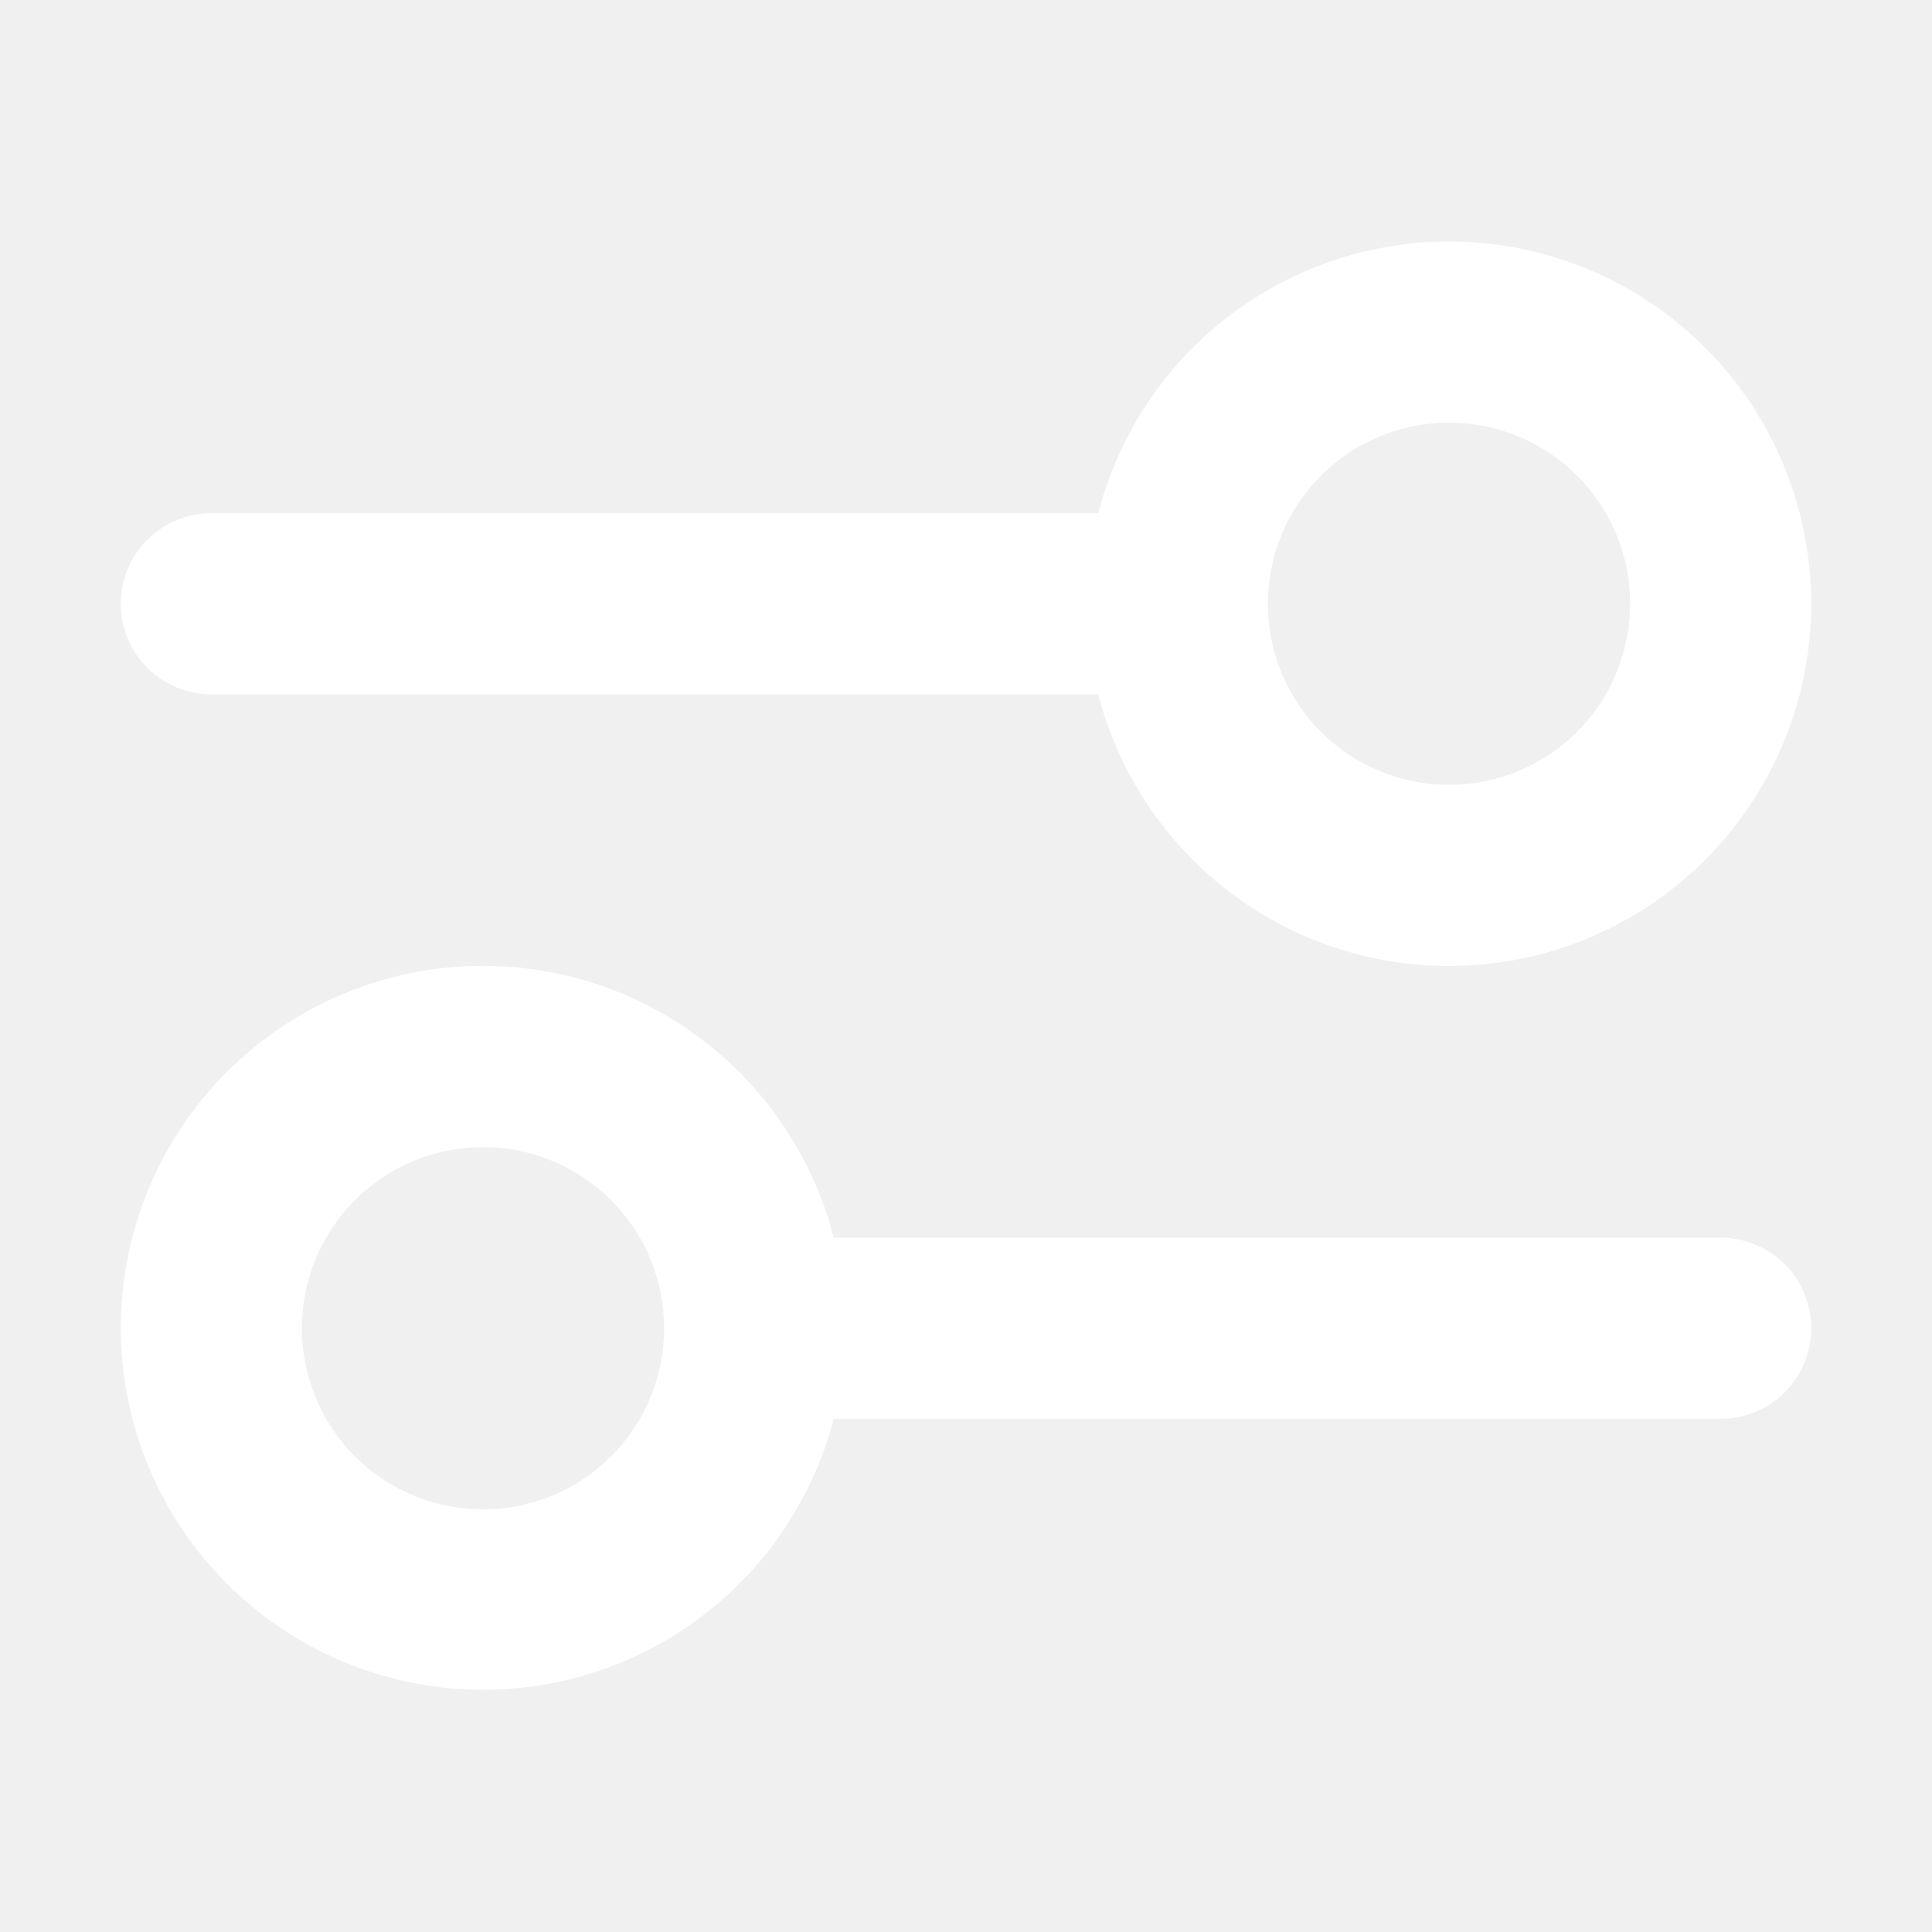
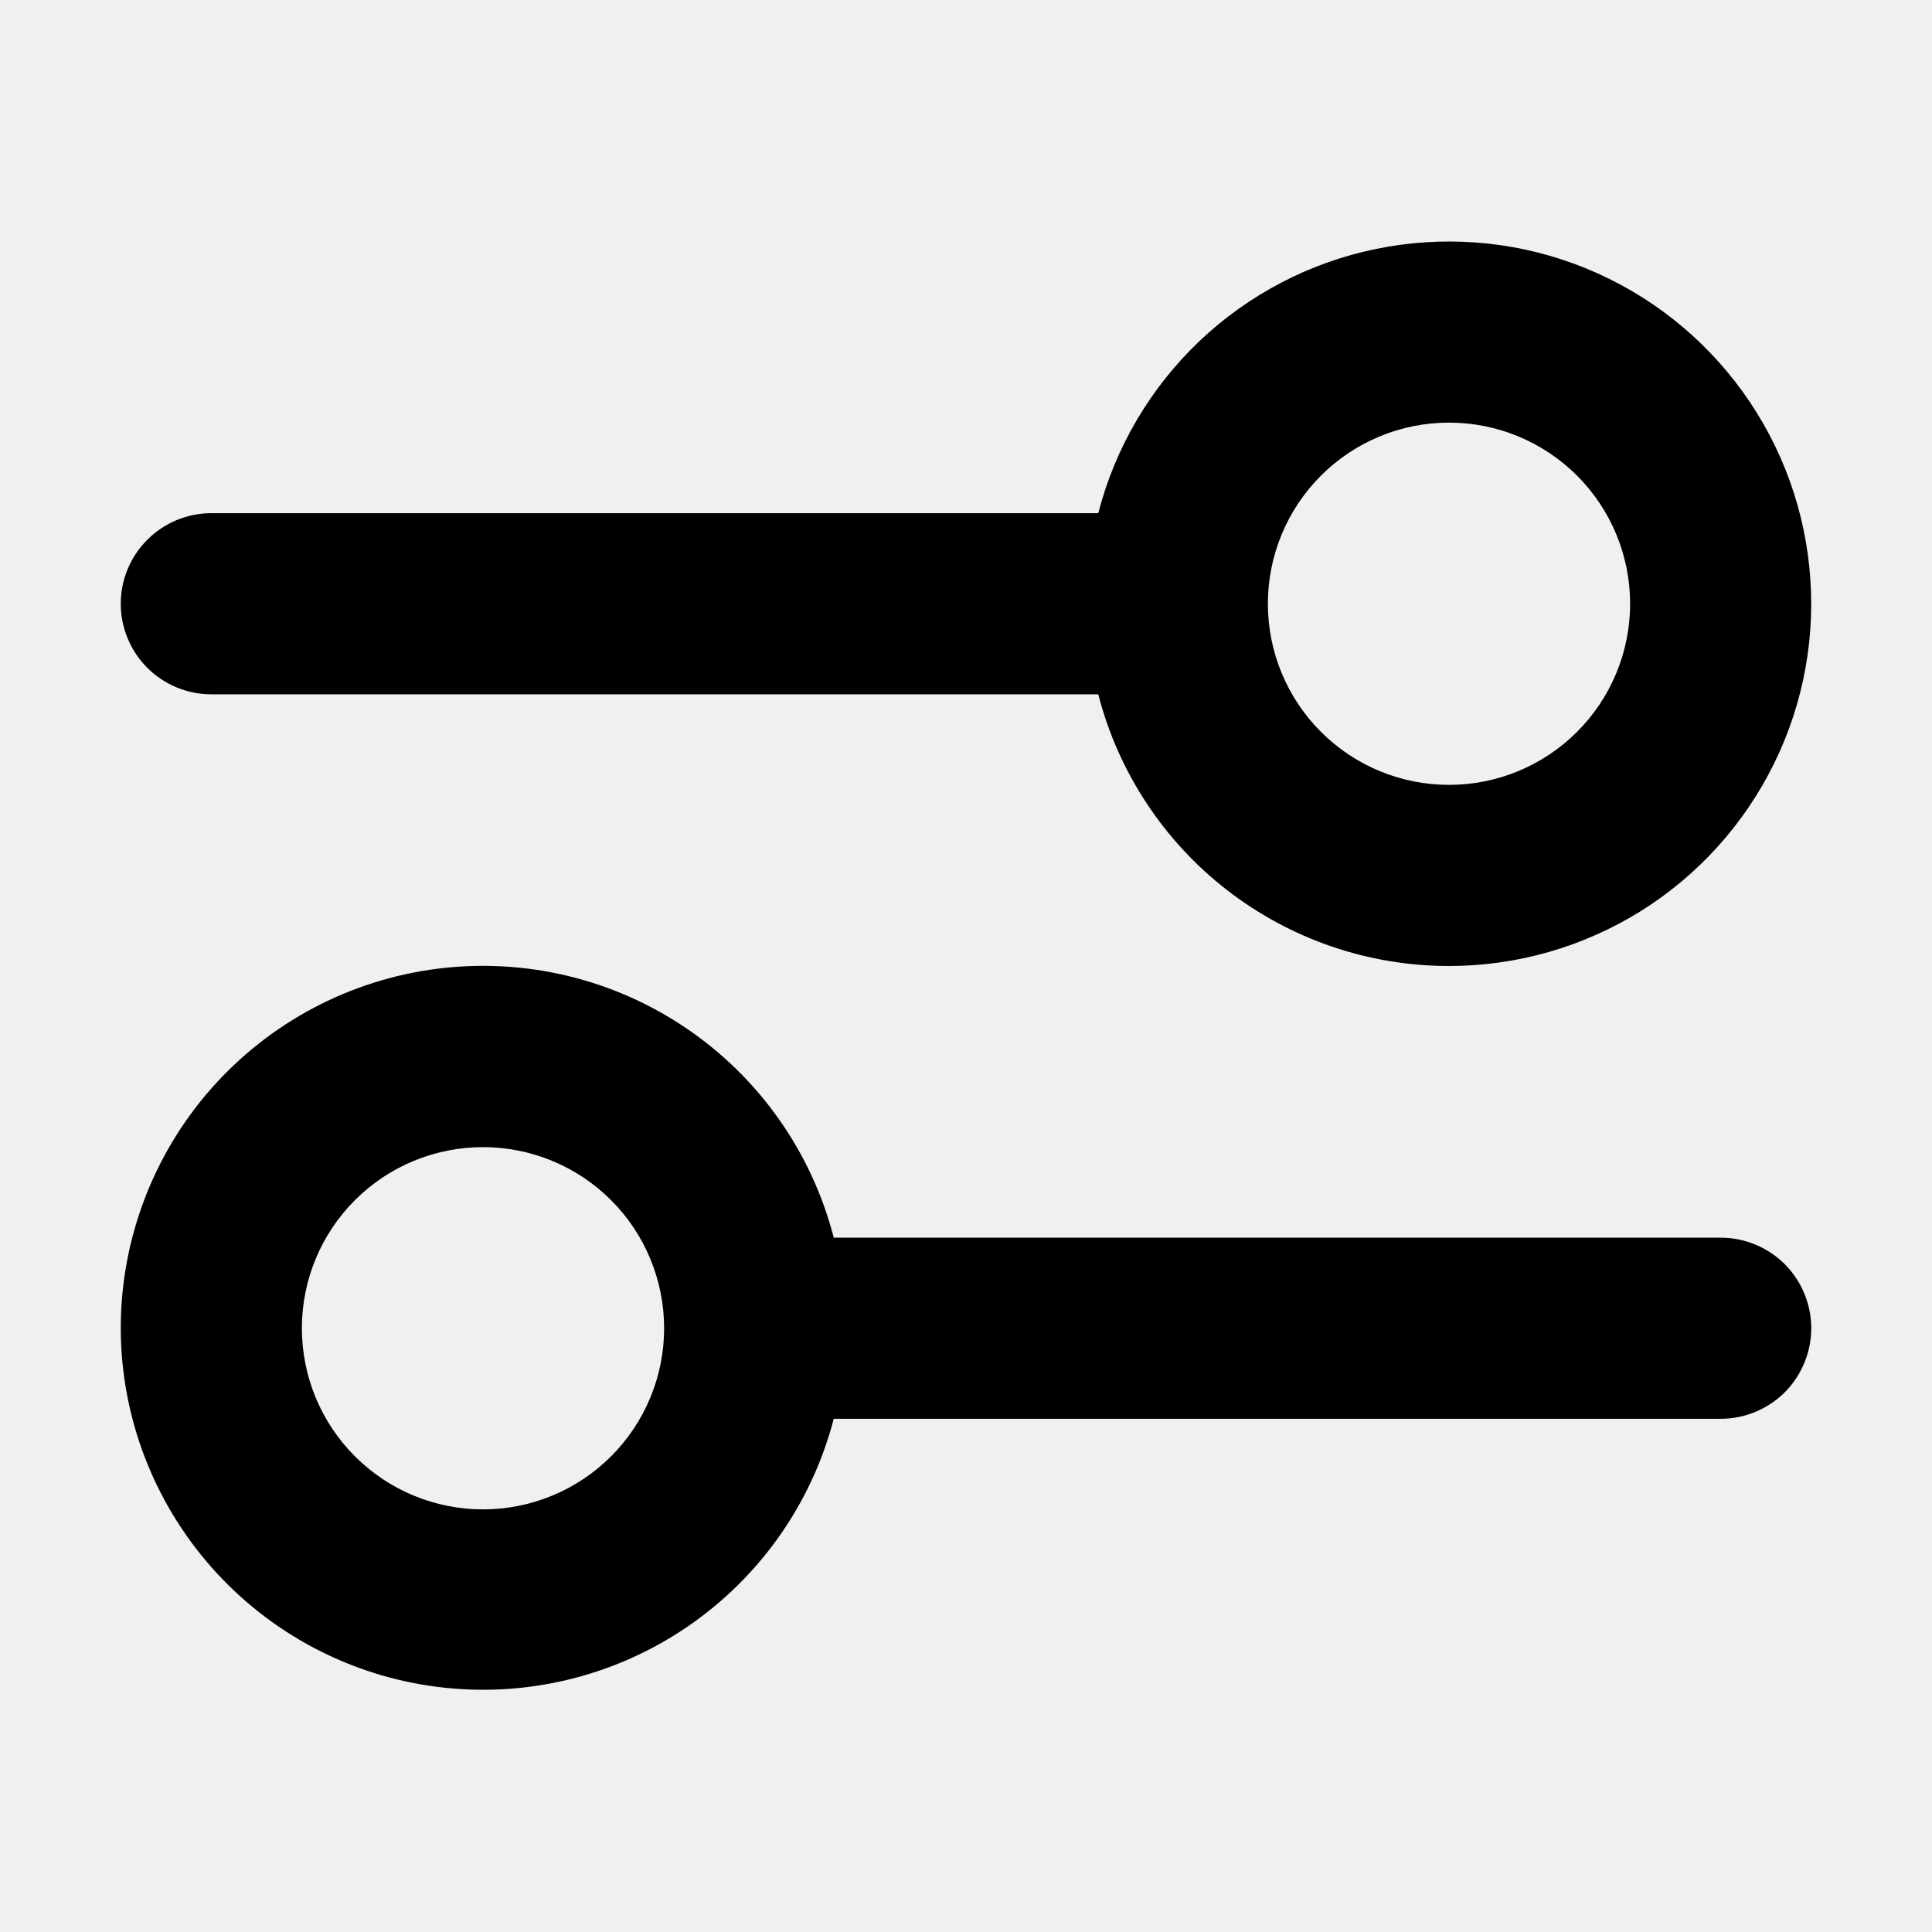
- <svg xmlns="http://www.w3.org/2000/svg" width="24" height="24" viewBox="0 0 24 24" fill="none">
-   <path fill-rule="evenodd" clip-rule="evenodd" d="M18 9.75C18.597 9.75 19.169 9.513 19.591 9.091C20.013 8.669 20.25 8.097 20.25 7.5C20.25 6.903 20.013 6.331 19.591 5.909C19.169 5.487 18.597 5.25 18 5.25C17.403 5.25 16.831 5.487 16.409 5.909C15.987 6.331 15.75 6.903 15.75 7.5C15.75 8.097 15.987 8.669 16.409 9.091C16.831 9.513 17.403 9.75 18 9.75ZM18 12C18.842 12 19.666 11.764 20.381 11.319C21.095 10.873 21.67 10.236 22.04 9.481C22.411 8.725 22.562 7.881 22.476 7.043C22.391 6.206 22.073 5.41 21.557 4.744C21.042 4.079 20.35 3.571 19.561 3.279C18.771 2.987 17.916 2.923 17.091 3.093C16.267 3.262 15.507 3.66 14.897 4.24C14.288 4.821 13.853 5.56 13.643 6.375H2.625C2.327 6.375 2.04 6.494 1.83 6.705C1.619 6.915 1.5 7.202 1.5 7.5C1.5 7.798 1.619 8.085 1.83 8.296C2.04 8.506 2.327 8.625 2.625 8.625H13.643C13.892 9.591 14.455 10.447 15.244 11.058C16.033 11.669 17.002 12 18 12ZM8.25 16.5C8.25 17.097 8.013 17.669 7.591 18.091C7.169 18.513 6.597 18.75 6 18.75C5.403 18.75 4.831 18.513 4.409 18.091C3.987 17.669 3.75 17.097 3.75 16.5C3.75 15.903 3.987 15.331 4.409 14.909C4.831 14.487 5.403 14.25 6 14.25C6.597 14.25 7.169 14.487 7.591 14.909C8.013 15.331 8.25 15.903 8.25 16.5ZM10.357 17.625C10.082 18.683 9.43 19.605 8.524 20.218C7.618 20.831 6.519 21.093 5.434 20.955C4.349 20.818 3.351 20.289 2.627 19.469C1.903 18.649 1.502 17.594 1.5 16.5C1.5 15.405 1.899 14.346 2.623 13.524C3.347 12.702 4.346 12.172 5.433 12.034C6.52 11.896 7.62 12.159 8.526 12.774C9.433 13.389 10.084 14.314 10.357 15.375H21.375C21.673 15.375 21.959 15.493 22.171 15.704C22.381 15.915 22.5 16.202 22.5 16.5C22.5 16.798 22.381 17.084 22.171 17.296C21.959 17.506 21.673 17.625 21.375 17.625H10.357Z" fill="white" />
+ <svg xmlns="http://www.w3.org/2000/svg" width="24" height="24" viewBox="0 0 24 24" fill="currentColor">
+   <path fill-rule="evenodd" clip-rule="evenodd" d="M18 9.75C18.597 9.75 19.169 9.513 19.591 9.091C20.013 8.669 20.25 8.097 20.25 7.5C20.25 6.903 20.013 6.331 19.591 5.909C19.169 5.487 18.597 5.25 18 5.25C17.403 5.25 16.831 5.487 16.409 5.909C15.987 6.331 15.75 6.903 15.75 7.5C15.75 8.097 15.987 8.669 16.409 9.091C16.831 9.513 17.403 9.75 18 9.75ZM18 12C18.842 12 19.666 11.764 20.381 11.319C21.095 10.873 21.67 10.236 22.04 9.481C22.411 8.725 22.562 7.881 22.476 7.043C22.391 6.206 22.073 5.41 21.557 4.744C21.042 4.079 20.35 3.571 19.561 3.279C18.771 2.987 17.916 2.923 17.091 3.093C16.267 3.262 15.507 3.66 14.897 4.24C14.288 4.821 13.853 5.56 13.643 6.375H2.625C2.327 6.375 2.04 6.494 1.83 6.705C1.619 6.915 1.5 7.202 1.5 7.5C1.5 7.798 1.619 8.085 1.83 8.296C2.04 8.506 2.327 8.625 2.625 8.625H13.643C13.892 9.591 14.455 10.447 15.244 11.058C16.033 11.669 17.002 12 18 12ZM8.25 16.5C8.25 17.097 8.013 17.669 7.591 18.091C7.169 18.513 6.597 18.75 6 18.75C5.403 18.75 4.831 18.513 4.409 18.091C3.987 17.669 3.75 17.097 3.75 16.5C3.75 15.903 3.987 15.331 4.409 14.909C4.831 14.487 5.403 14.25 6 14.25C6.597 14.25 7.169 14.487 7.591 14.909C8.013 15.331 8.25 15.903 8.25 16.5ZM10.357 17.625C10.082 18.683 9.43 19.605 8.524 20.218C7.618 20.831 6.519 21.093 5.434 20.955C4.349 20.818 3.351 20.289 2.627 19.469C1.903 18.649 1.502 17.594 1.5 16.5C1.5 15.405 1.899 14.346 2.623 13.524C3.347 12.702 4.346 12.172 5.433 12.034C6.52 11.896 7.62 12.159 8.526 12.774C9.433 13.389 10.084 14.314 10.357 15.375H21.375C21.673 15.375 21.959 15.493 22.171 15.704C22.381 15.915 22.5 16.202 22.5 16.5C22.5 16.798 22.381 17.084 22.171 17.296C21.959 17.506 21.673 17.625 21.375 17.625H10.357Z" />
</svg>
